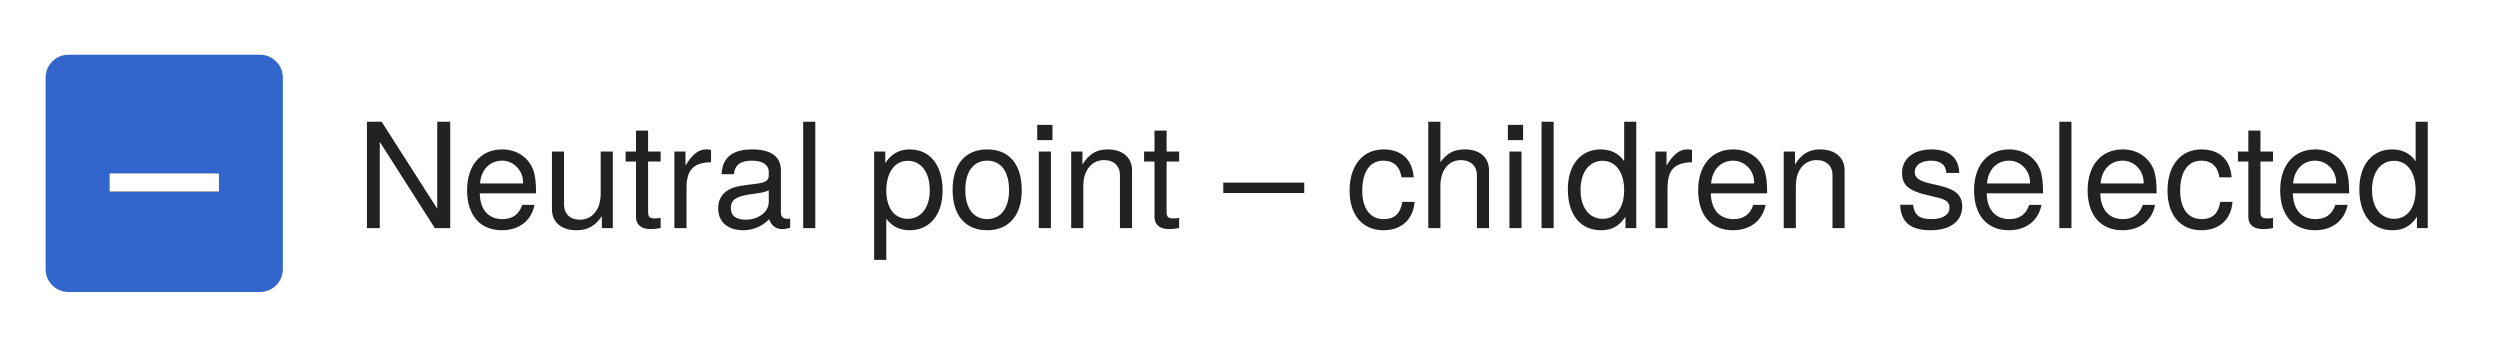
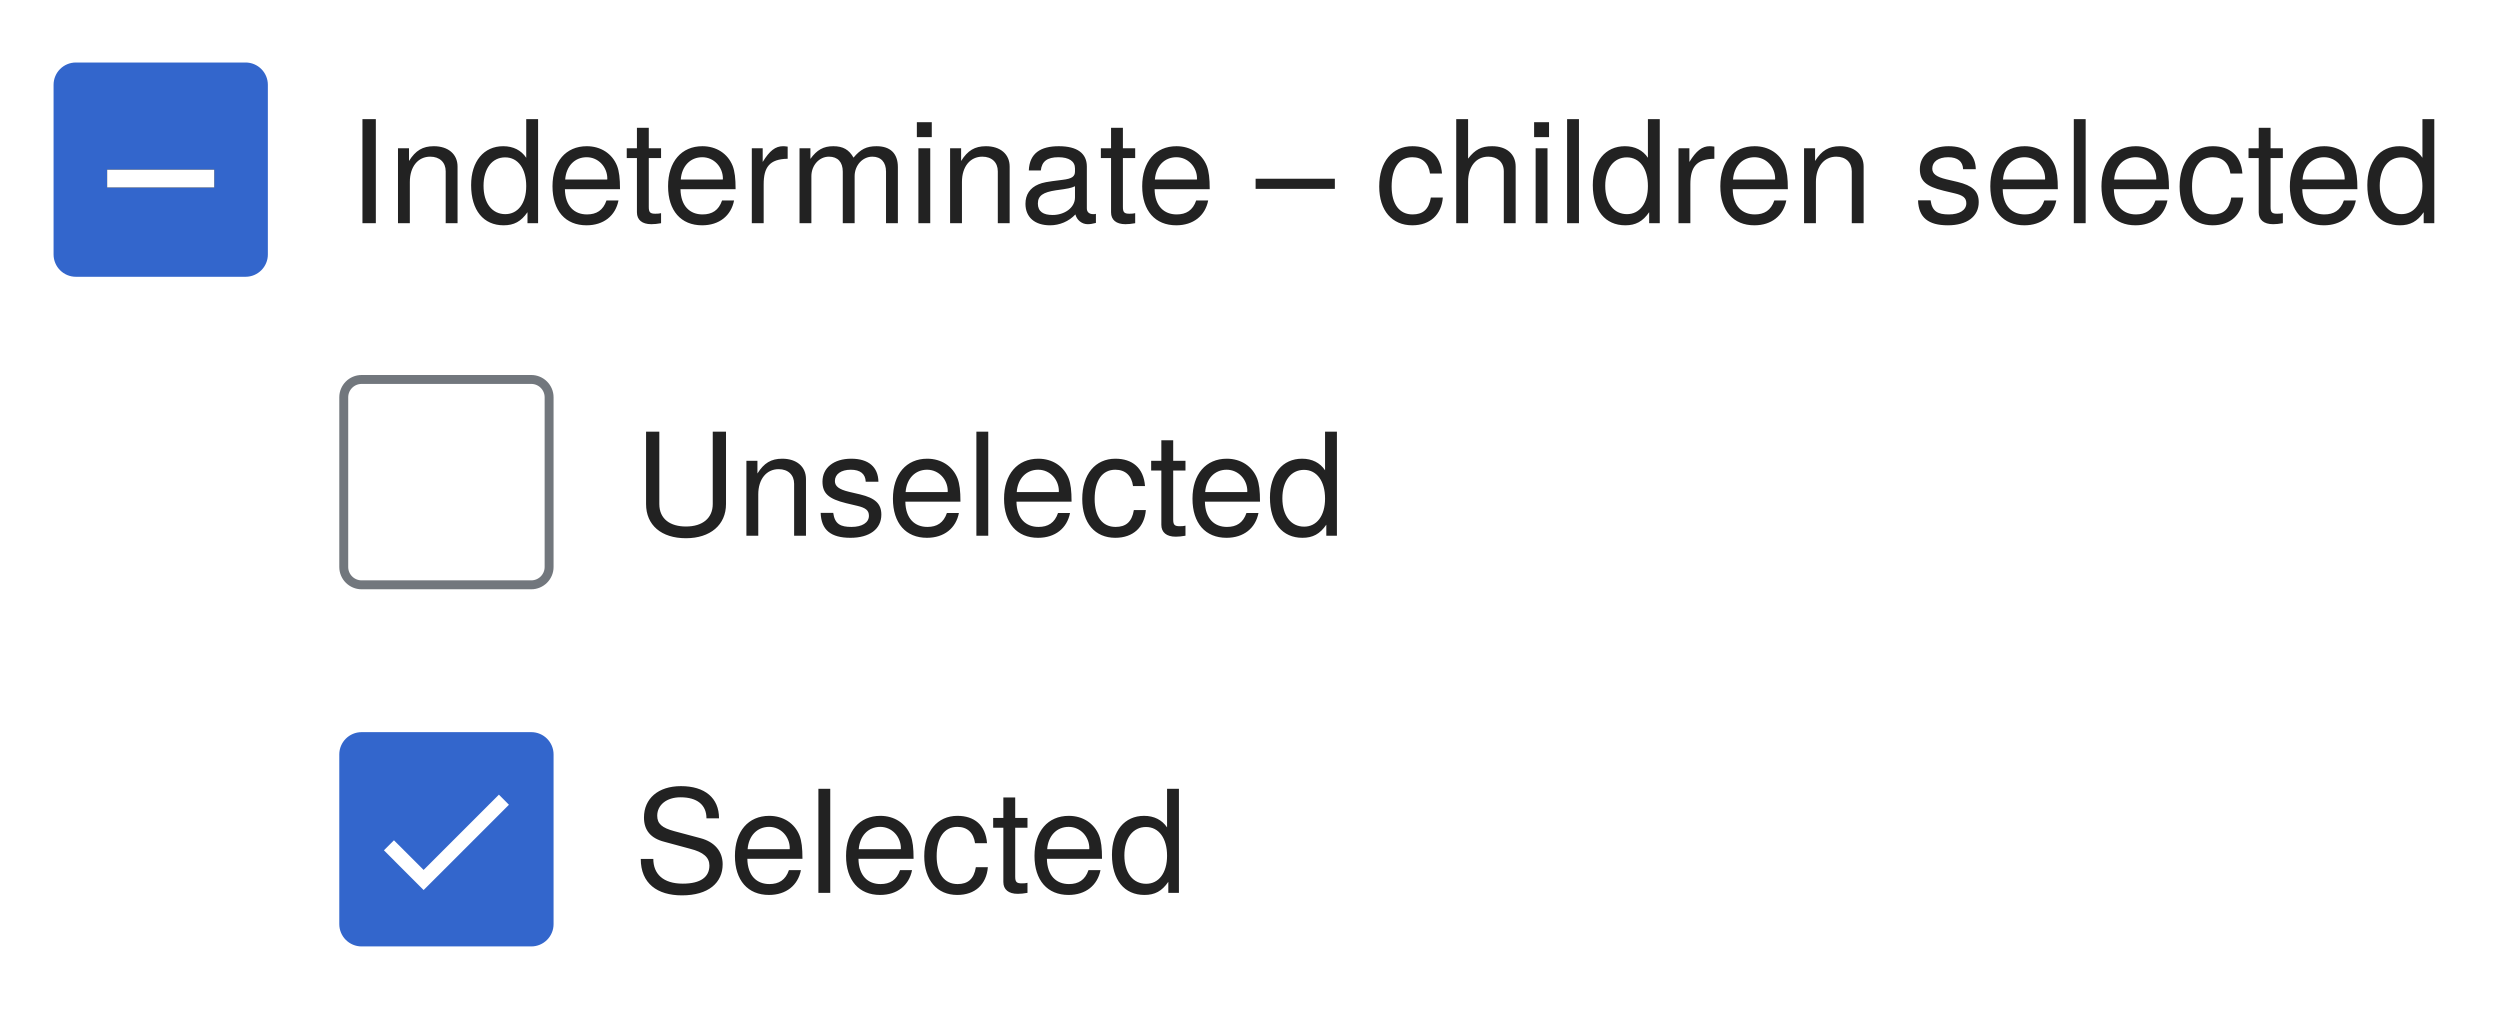
- <svg xmlns="http://www.w3.org/2000/svg" xmlns:xlink="http://www.w3.org/1999/xlink" width="274" height="38" viewBox="0 0 274 38">
+ <svg xmlns="http://www.w3.org/2000/svg" xmlns:xlink="http://www.w3.org/1999/xlink" width="280" height="113" viewBox="0 0 280 113">
  <defs>
-     <path id="checkboxes_indeterminate_intro_on-a" d="M4 12h12v-2H4z" />
+     <polygon id="path-1" points="4 12 16 12 16 10 4 10" />
  </defs>
-   <g fill="none" fill-rule="evenodd">
-     <path fill="#FFF" d="M-5514-1013H9206v3264H-5514z" />
-     <text fill="#222" font-family="HelveticaNeue, Helvetica Neue, sans-serif" font-size="16" transform="translate(6 2)">
-       <tspan x="33" y="23">Neutral point – children selected</tspan>
-     </text>
-     <g transform="translate(6 7)">
-       <rect width="25" height="25" x="-.5" y="-.5" fill="#36C" stroke="#36C" rx="2" />
-       <g transform="translate(2 2)">
-         <mask id="checkboxes_indeterminate_intro_on-b" fill="#fff">
-           <use xlink:href="#checkboxes_indeterminate_intro_on-a" />
-         </mask>
-         <use fill="#000" xlink:href="#checkboxes_indeterminate_intro_on-a" />
-         <g fill="#FFF" mask="url(#checkboxes_indeterminate_intro_on-b)">
-           <path d="M0 0h20v20H0z" />
+   <g id="Artboard-page" fill="none" fill-rule="evenodd" stroke="none" stroke-width="1">
+     <g id="WikimediaUI-components_overview" transform="translate(-5514 -1013)">
+       <rect width="14720" height="3264" fill="#FFF" />
+       <g id="CHECKBOX-DESKTOP" transform="translate(5038 186)">
+         <g id="Checkbox-indeterminate" transform="translate(2 787)">
+           <g id="Checkbox-/-:indeterminate:checked-/-!default" transform="translate(480 42)">
+             <text id="Label" fill="#222" font-family="HelveticaNeue, Helvetica Neue, sans-serif" font-size="16" font-weight="normal">
+               <tspan x="33" y="23">Indeterminate – children selected</tspan>
+             </text>
+             <g id="Checkbox" fill-rule="evenodd" stroke-width="1" transform="translate(0 5)">
+               <rect width="23" height="23" x=".5" y=".5" fill="#36C" stroke="#36C" rx="2" />
+               <g id="🔣-Icon/Interactions/Subtract" transform="translate(2 2)">
+                 <mask id="mask-2" fill="#fff">
+                   <use xlink:href="#path-1" />
+                 </mask>
+                 <use id="Mask" fill="#000" fill-rule="evenodd" xlink:href="#path-1" />
+                 <g id="🎨-Color/Base100-#fff" fill="#FFF" fill-rule="evenodd" mask="url(#mask-2)">
+                   <polygon id="Rectangle-1" points="0 0 20 0 20 20 0 20" />
+                 </g>
+               </g>
+             </g>
+           </g>
+           <g id="Checkbox-/-!default" transform="translate(512 78)">
+             <text id="Label" fill="#222" font-family="HelveticaNeue, Helvetica Neue, sans-serif" font-size="16" font-weight="normal">
+               <tspan x="33" y="22">Unselected</tspan>
+             </text>
+             <rect id="checkbox" width="23" height="23" x=".5" y="4.5" fill="#FFF" fill-rule="evenodd" stroke="#72777D" stroke-width="1" rx="2" />
+           </g>
+           <g id="Checkbox-/-:checked-/-!default" transform="translate(512 117)">
+             <text id="Label" fill="#222" font-family="HelveticaNeue, Helvetica Neue, sans-serif" font-size="16" font-weight="normal">
+               <tspan x="33" y="23">Selected</tspan>
+             </text>
+             <g id="Checkbox" fill-rule="evenodd" stroke-width="1" transform="translate(0 5)">
+               <rect id="checkbox" width="23" height="23" x=".5" y=".5" fill="#36C" stroke="#36C" rx="2" />
+               <g id="Icon-/-Checkbox-checkmark" fill="#FFF" fill-rule="nonzero" transform="translate(5 7)">
+                 <polygon id="Shape" points="4.444 8.433 1.123 5.113 0 6.235 4.444 10.687 14 1.131 12.877 0" />
+               </g>
+             </g>
+           </g>
+           <g id="Checkbox-/-!default" transform="translate(192 43)">
+             <text id="Label" fill="#222" font-family="HelveticaNeue, Helvetica Neue, sans-serif" font-size="16" font-weight="normal">
+               <tspan x="33" y="22">Neutral point</tspan>
+             </text>
+             <rect id="checkbox" width="23" height="23" x=".5" y="4.5" fill="#FFF" fill-rule="evenodd" stroke="#72777D" stroke-width="1" rx="2" />
+           </g>
        </g>
      </g>
    </g>
-     <g transform="translate(-282 3)">
-       <text fill="#222" font-family="HelveticaNeue, Helvetica Neue, sans-serif" font-size="16">
-         <tspan x="33" y="22">Neutral point</tspan>
-       </text>
-       <rect width="25" height="25" x="-.5" y="-.5" fill="#FFF" stroke="#72777D" rx="2" transform="translate(0 4)" />
-     </g>
  </g>
</svg>
